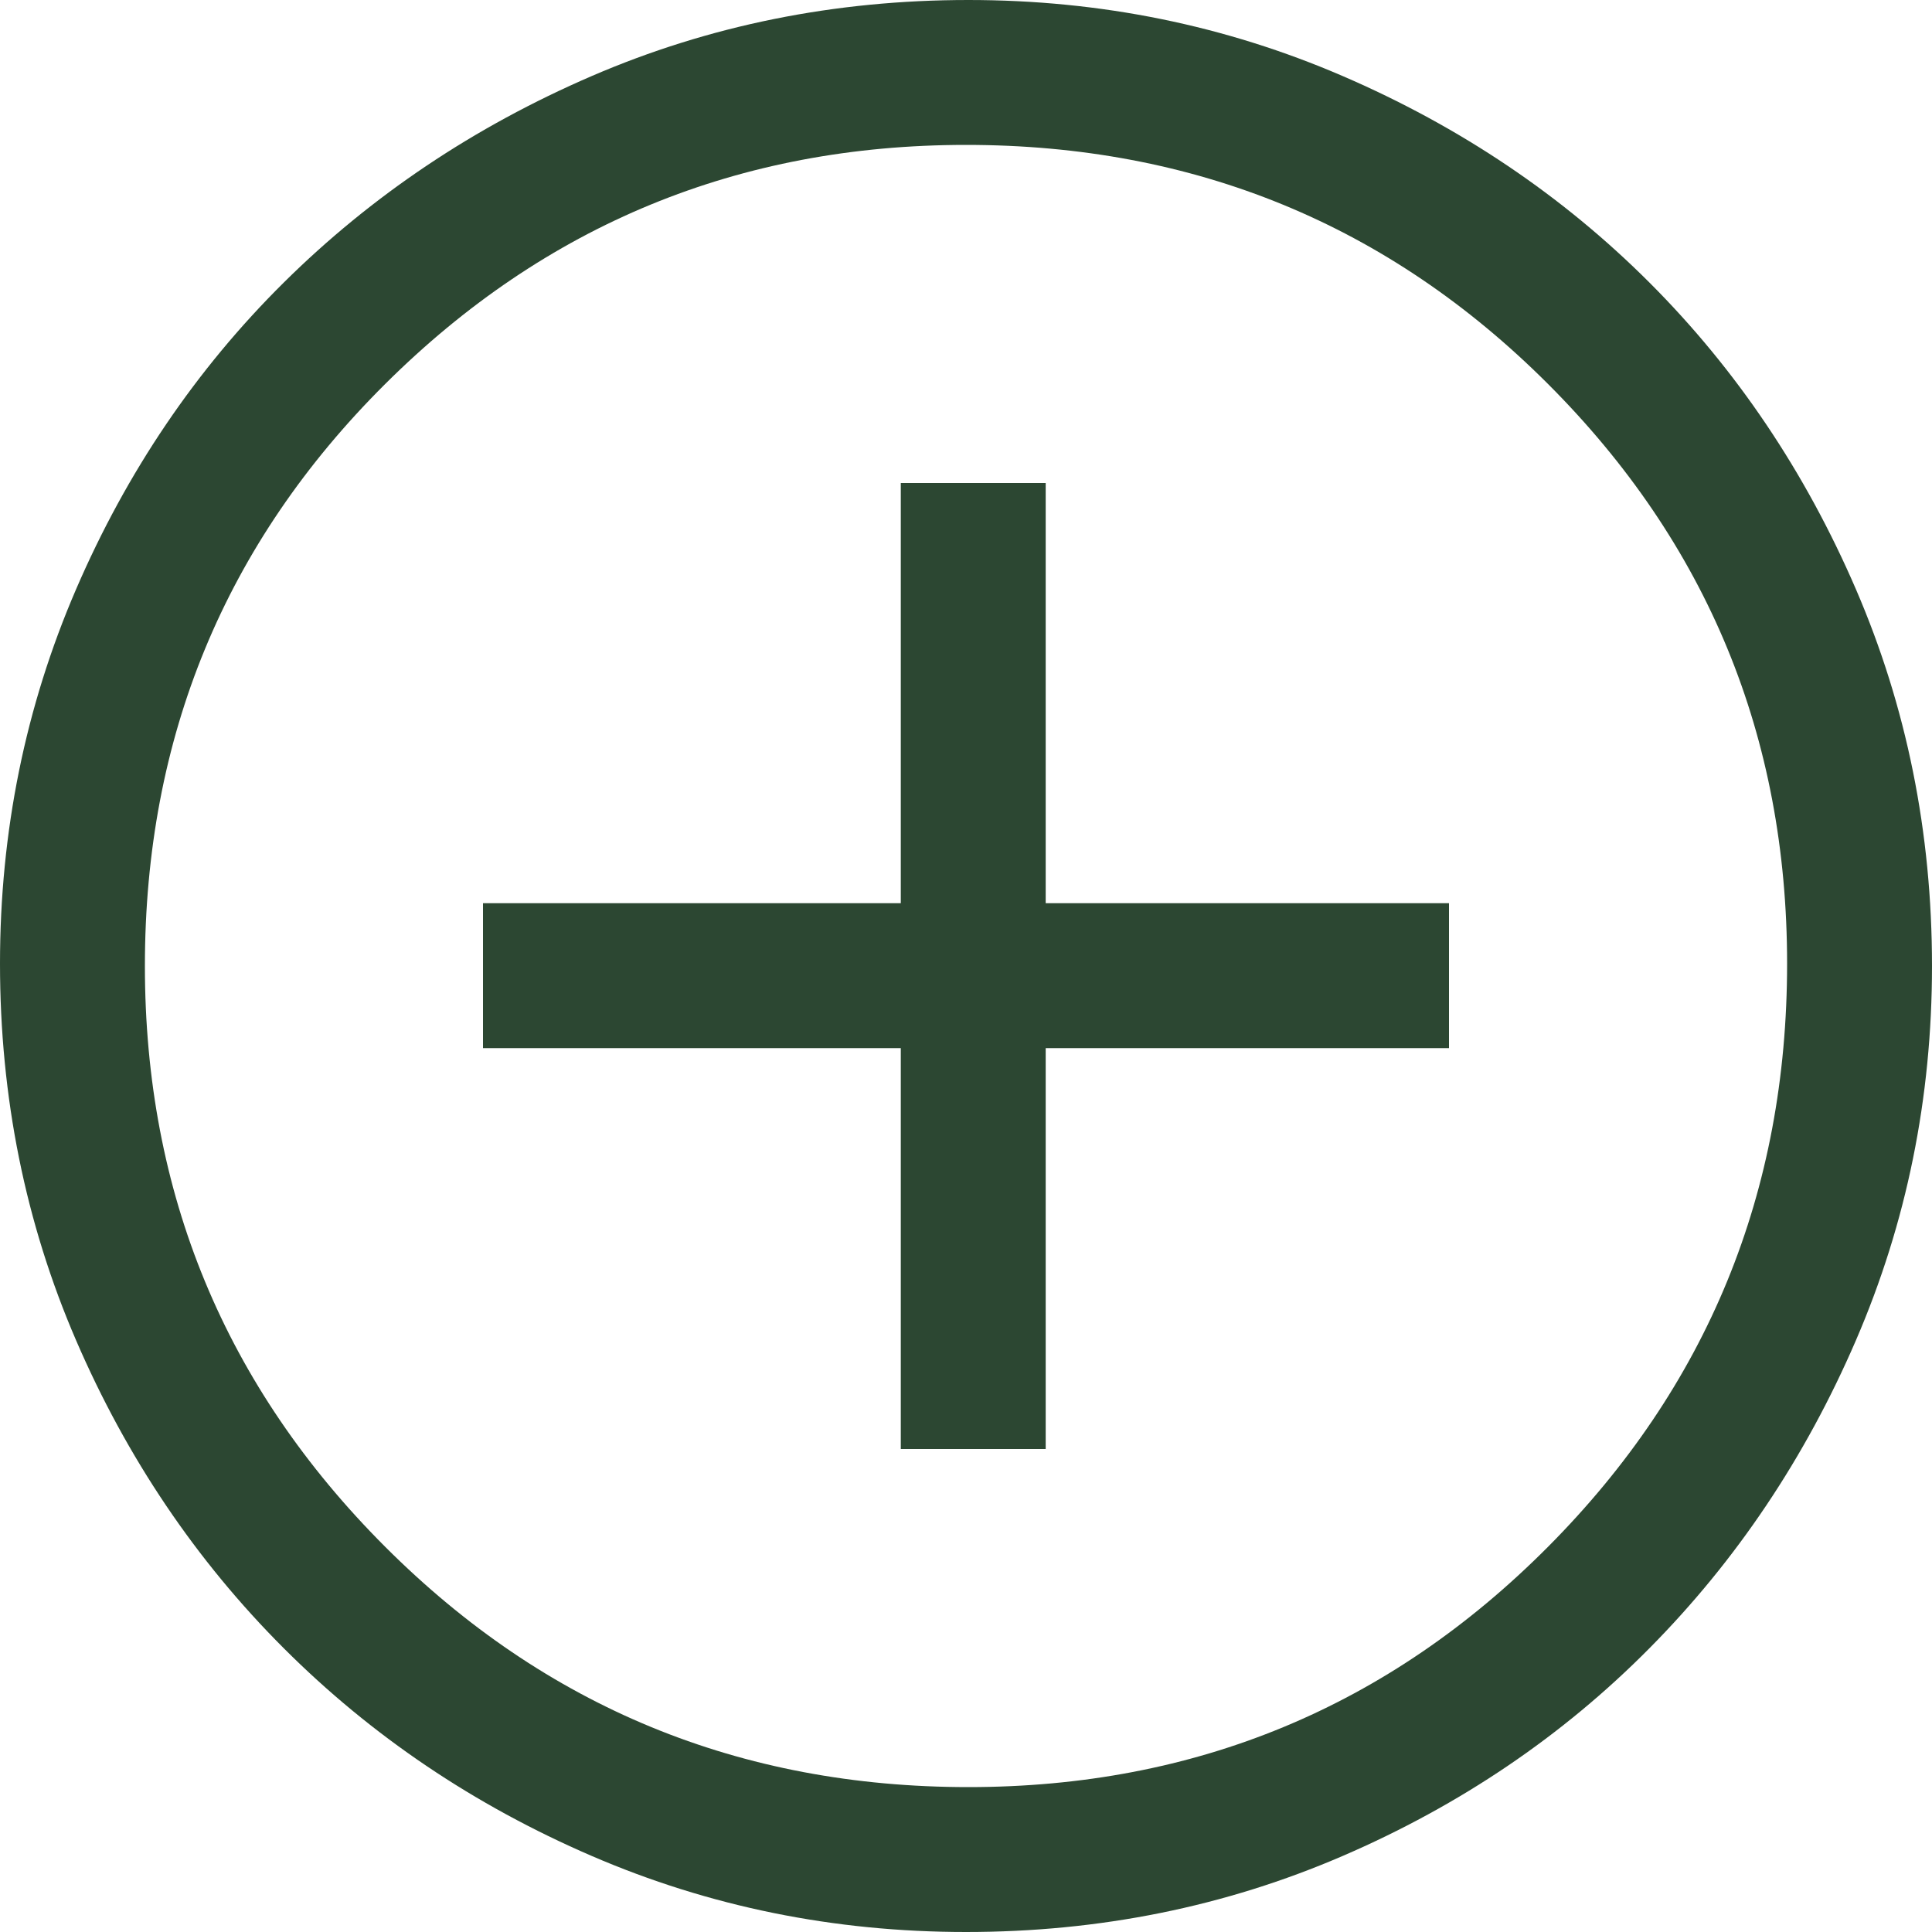
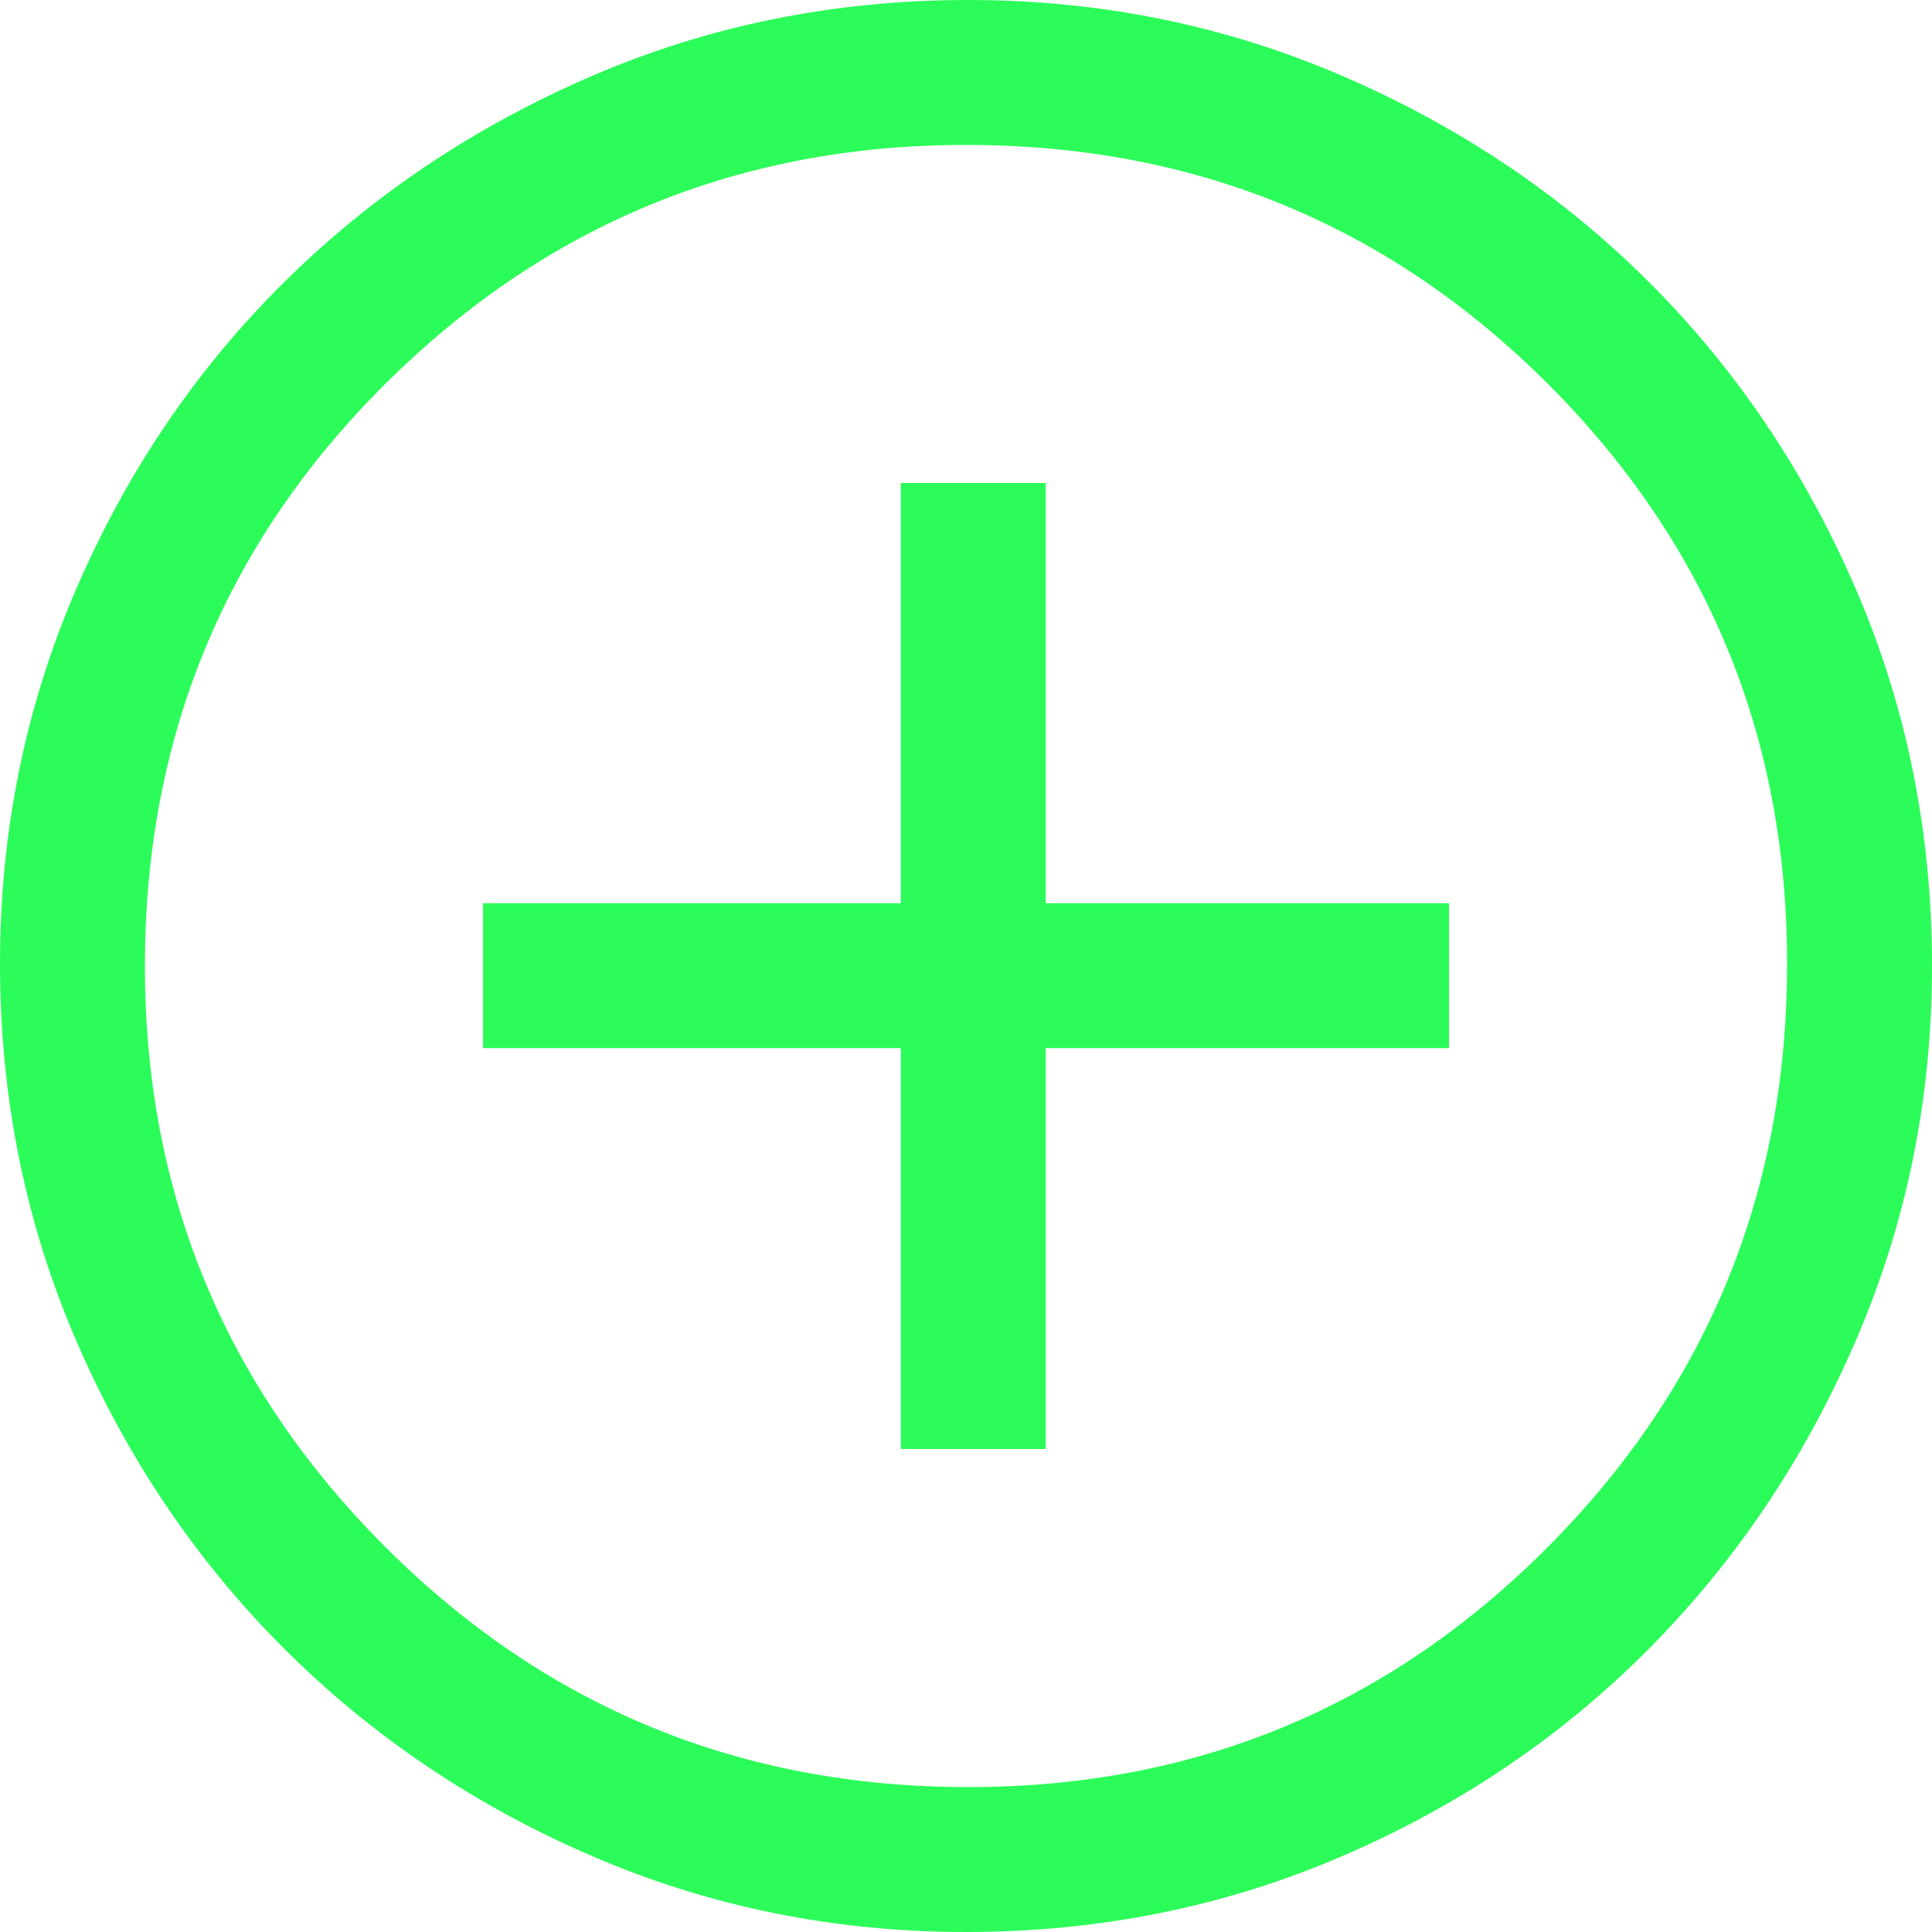
<svg xmlns="http://www.w3.org/2000/svg" width="40" height="40" viewBox="0 0 40 40" fill="none">
-   <path d="M18.65 30H21.65V21.7H30V18.7H21.65V10H18.65V18.7H10V21.7H18.65V30ZM20 40C17.267 40 14.683 39.475 12.25 38.425C9.817 37.375 7.692 35.942 5.875 34.125C4.058 32.308 2.625 30.183 1.575 27.75C0.525 25.317 0 22.717 0 19.95C0 17.217 0.525 14.633 1.575 12.2C2.625 9.767 4.058 7.65 5.875 5.85C7.692 4.05 9.817 2.625 12.25 1.575C14.683 0.525 17.283 0 20.05 0C22.783 0 25.367 0.525 27.8 1.575C30.233 2.625 32.35 4.05 34.15 5.85C35.95 7.65 37.375 9.767 38.425 12.2C39.475 14.633 40 17.233 40 20C40 22.733 39.475 25.317 38.425 27.75C37.375 30.183 35.95 32.308 34.15 34.125C32.35 35.942 30.233 37.375 27.8 38.425C25.367 39.475 22.767 40 20 40ZM20.05 37C24.75 37 28.75 35.342 32.05 32.025C35.35 28.708 37 24.683 37 19.95C37 15.25 35.35 11.25 32.05 7.95C28.75 4.65 24.733 3 20 3C15.3 3 11.292 4.65 7.975 7.95C4.658 11.25 3 15.267 3 20C3 24.7 4.658 28.708 7.975 32.025C11.292 35.342 15.317 37 20.05 37Z" fill="#2C4732" />
+   <path d="M18.65 30H21.65V21.7H30V18.7H21.65V10H18.65V18.7H10V21.7H18.65V30ZM20 40C17.267 40 14.683 39.475 12.25 38.425C9.817 37.375 7.692 35.942 5.875 34.125C4.058 32.308 2.625 30.183 1.575 27.75C0.525 25.317 0 22.717 0 19.95C0 17.217 0.525 14.633 1.575 12.2C2.625 9.767 4.058 7.65 5.875 5.85C7.692 4.05 9.817 2.625 12.25 1.575C14.683 0.525 17.283 0 20.05 0C22.783 0 25.367 0.525 27.8 1.575C30.233 2.625 32.35 4.05 34.15 5.85C35.95 7.65 37.375 9.767 38.425 12.2C39.475 14.633 40 17.233 40 20C40 22.733 39.475 25.317 38.425 27.75C37.375 30.183 35.95 32.308 34.15 34.125C32.35 35.942 30.233 37.375 27.8 38.425C25.367 39.475 22.767 40 20 40ZM20.05 37C24.75 37 28.75 35.342 32.05 32.025C35.35 28.708 37 24.683 37 19.95C37 15.25 35.35 11.25 32.05 7.95C28.75 4.65 24.733 3 20 3C15.3 3 11.292 4.65 7.975 7.95C4.658 11.25 3 15.267 3 20C3 24.7 4.658 28.708 7.975 32.025C11.292 35.342 15.317 37 20.05 37Z" fill="#2CFC5A" />
</svg>
